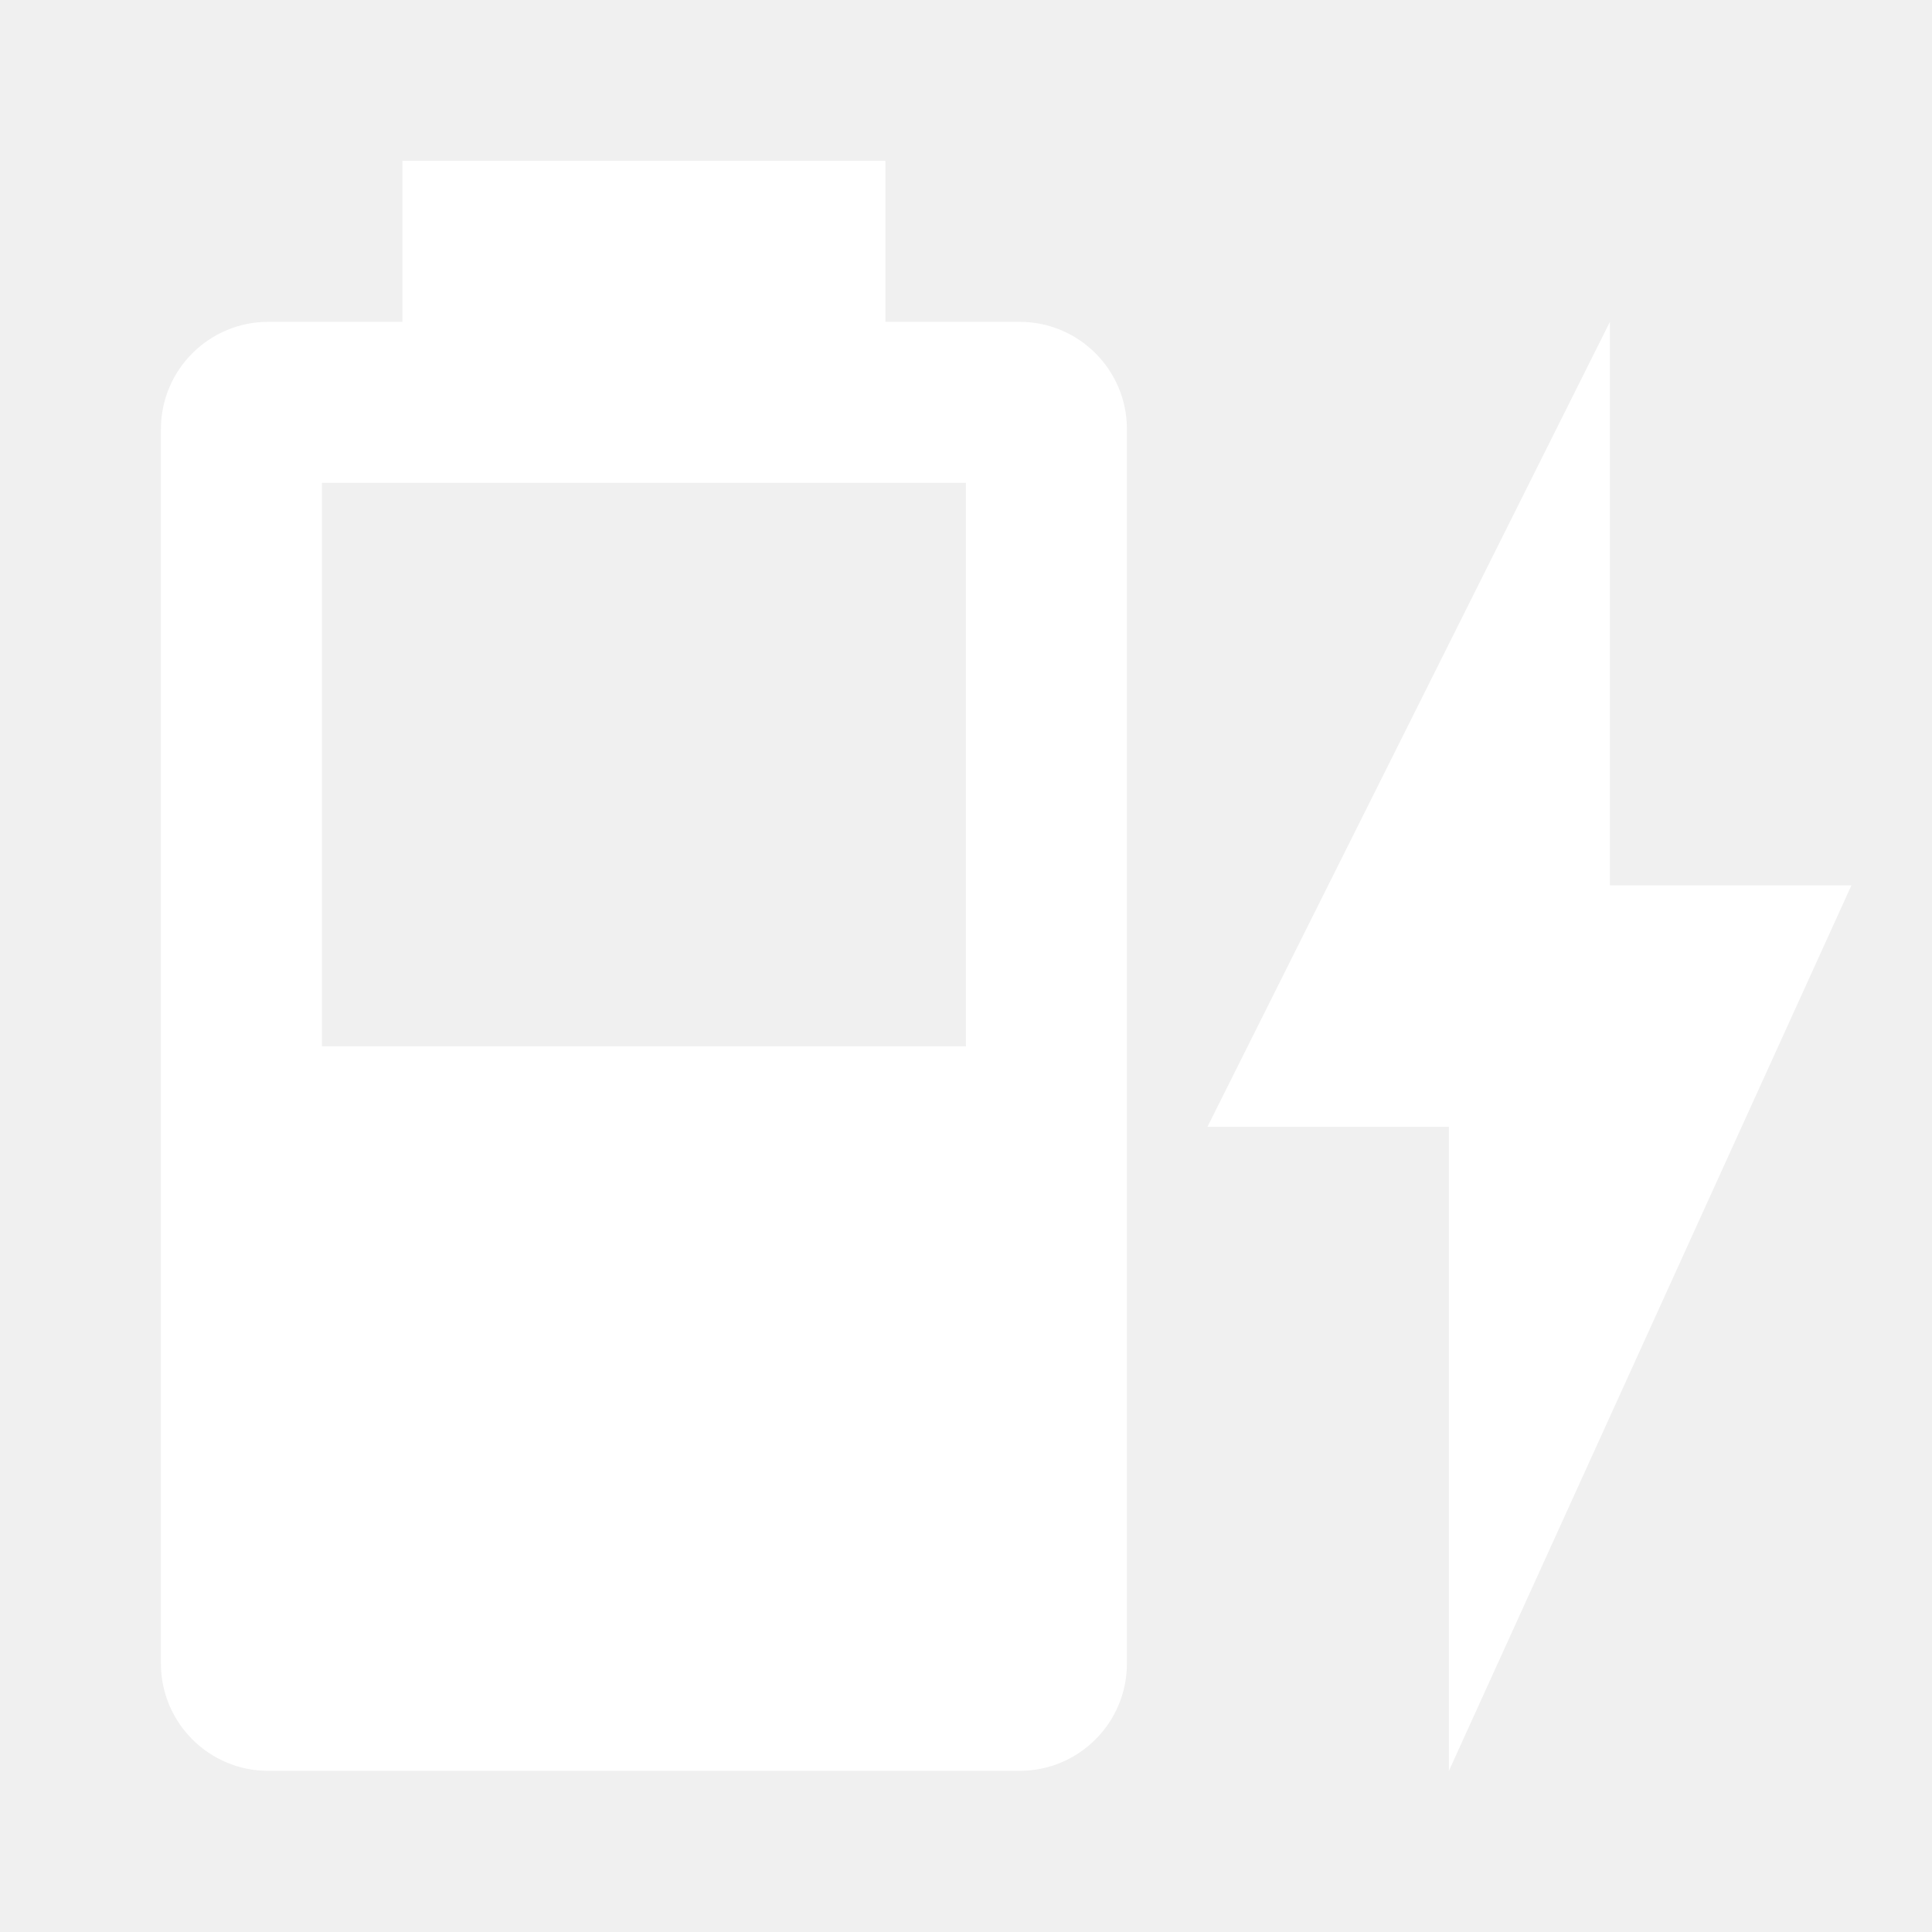
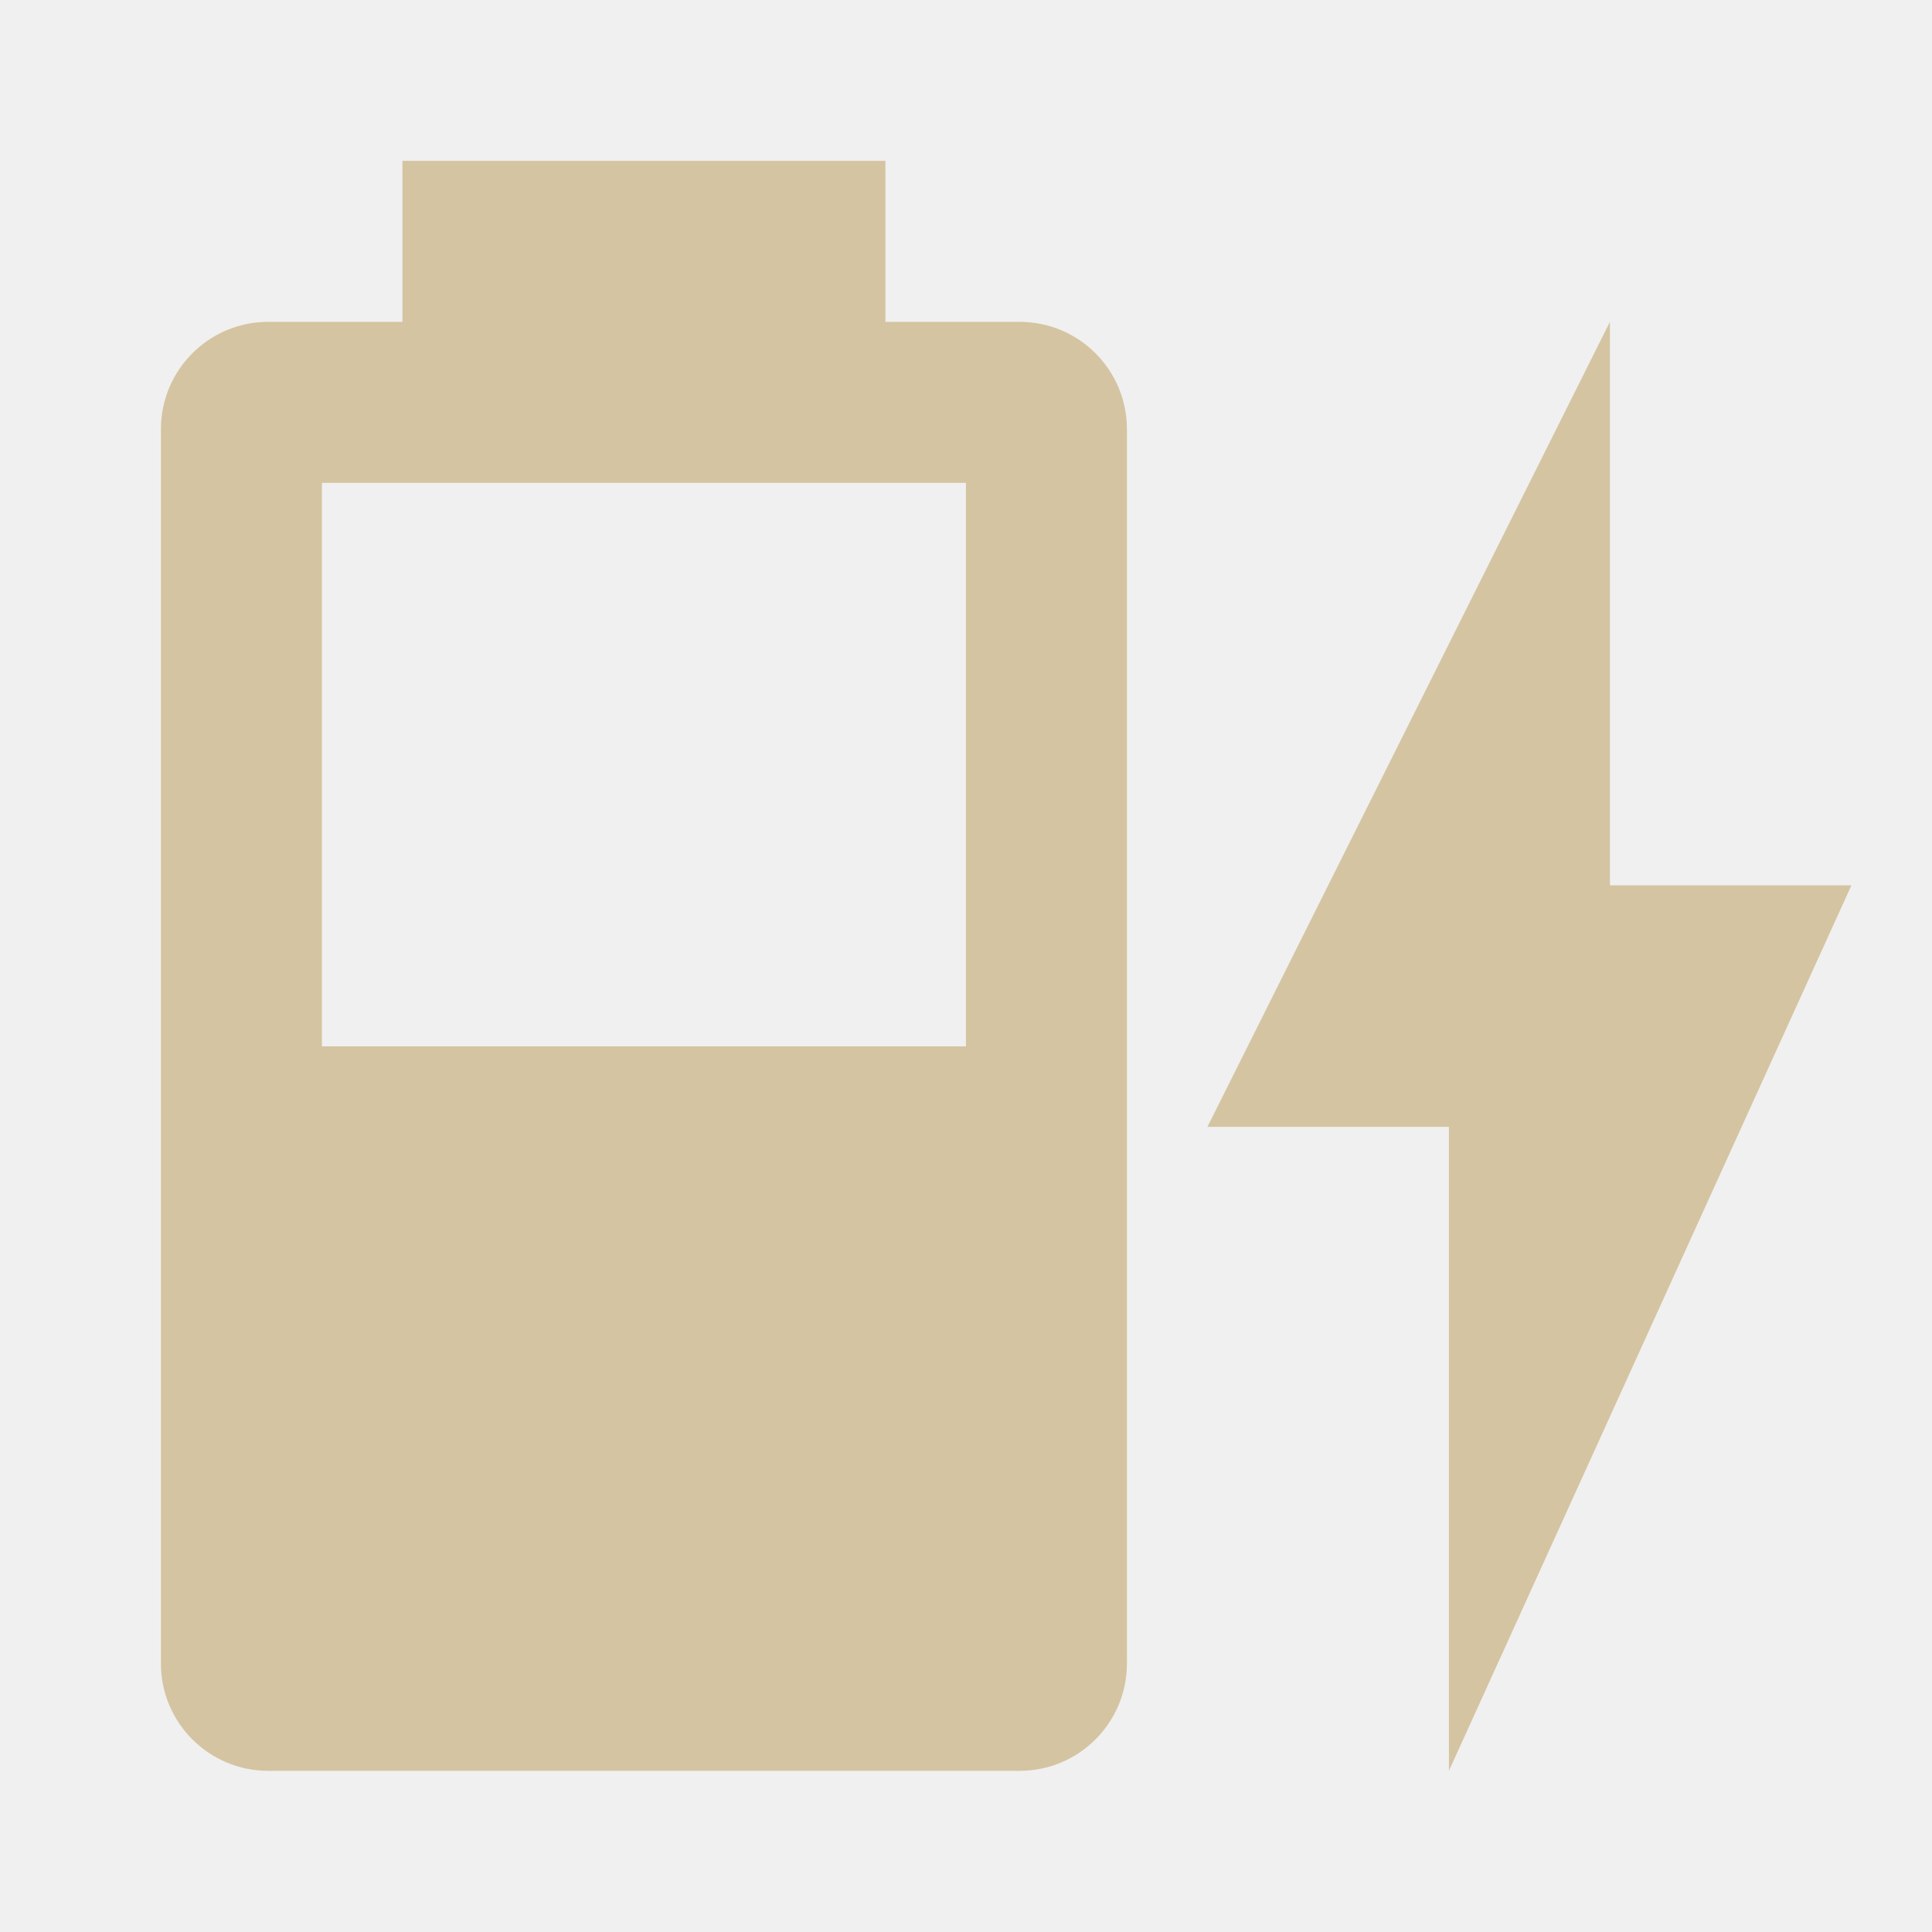
<svg xmlns="http://www.w3.org/2000/svg" version="1.1" baseProfile="full" width="240" height="240" viewBox="0 0 24.00 24.00" enable-background="new 0 0 24.00 24.00" xml:space="preserve">
-   <path fill="#FFFFFF" fill-opacity="1" stroke-width="0.2" stroke-linejoin="round" d="M 22.999,10.998L 19.999,10.998L 19.999,3.998L 14.999,13.998L 17.999,13.998L 17.999,21.998M 11.999,12.998L 3.999,12.998L 3.999,5.998L 11.999,5.998M 12.666,3.998L 10.999,3.998L 10.999,1.998L 4.999,1.998L 4.999,3.998L 3.332,3.998C 2.596,3.998 1.999,4.595 1.999,5.331L 1.999,20.665C 1.999,21.401 2.596,21.998 3.332,21.998L 12.666,21.998C 13.402,21.998 13.999,21.401 13.999,20.665L 13.999,5.331C 13.999,4.595 13.402,3.998 12.666,3.998 Z " />
+   <path fill="#d5c4a1" fill-opacity="1" stroke-width="0.2" stroke-linejoin="round" d="M 22.999,10.998L 19.999,10.998L 19.999,3.998L 14.999,13.998L 17.999,13.998L 17.999,21.998M 11.999,12.998L 3.999,12.998L 3.999,5.998L 11.999,5.998M 12.666,3.998L 10.999,3.998L 10.999,1.998L 4.999,1.998L 4.999,3.998L 3.332,3.998C 2.596,3.998 1.999,4.595 1.999,5.331L 1.999,20.665C 1.999,21.401 2.596,21.998 3.332,21.998L 12.666,21.998C 13.402,21.998 13.999,21.401 13.999,20.665L 13.999,5.331C 13.999,4.595 13.402,3.998 12.666,3.998 Z " />
</svg>
